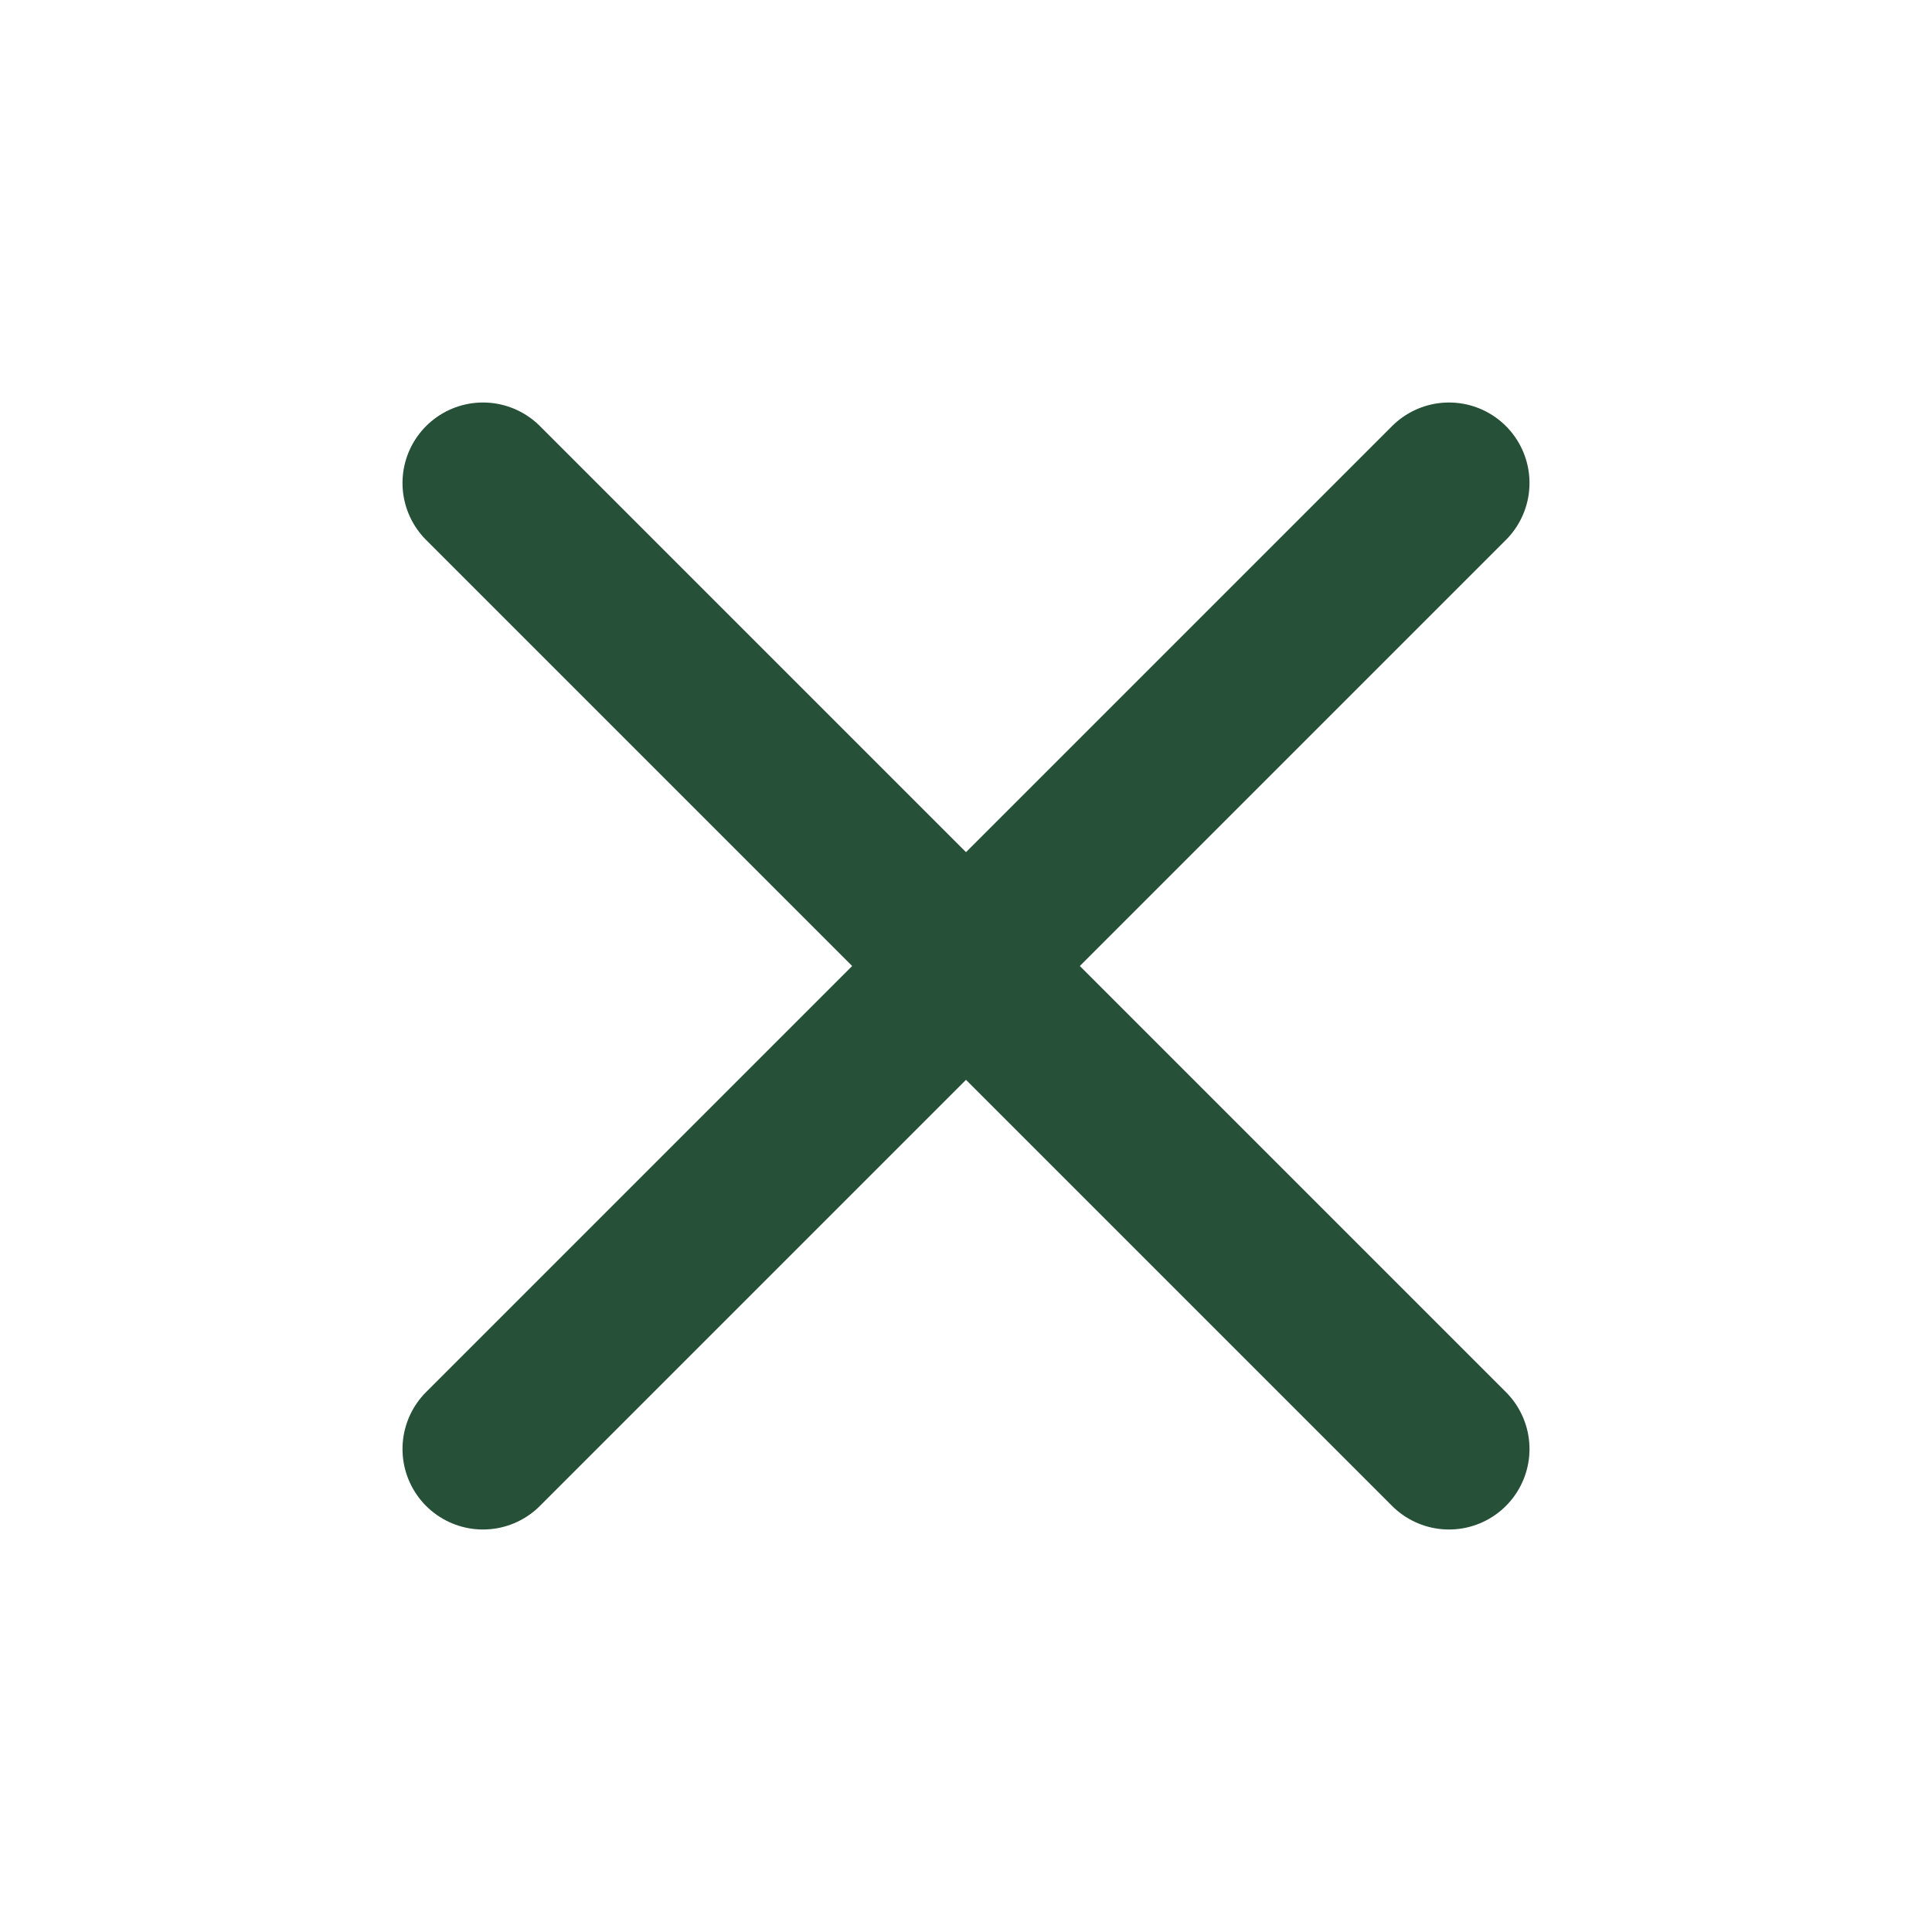
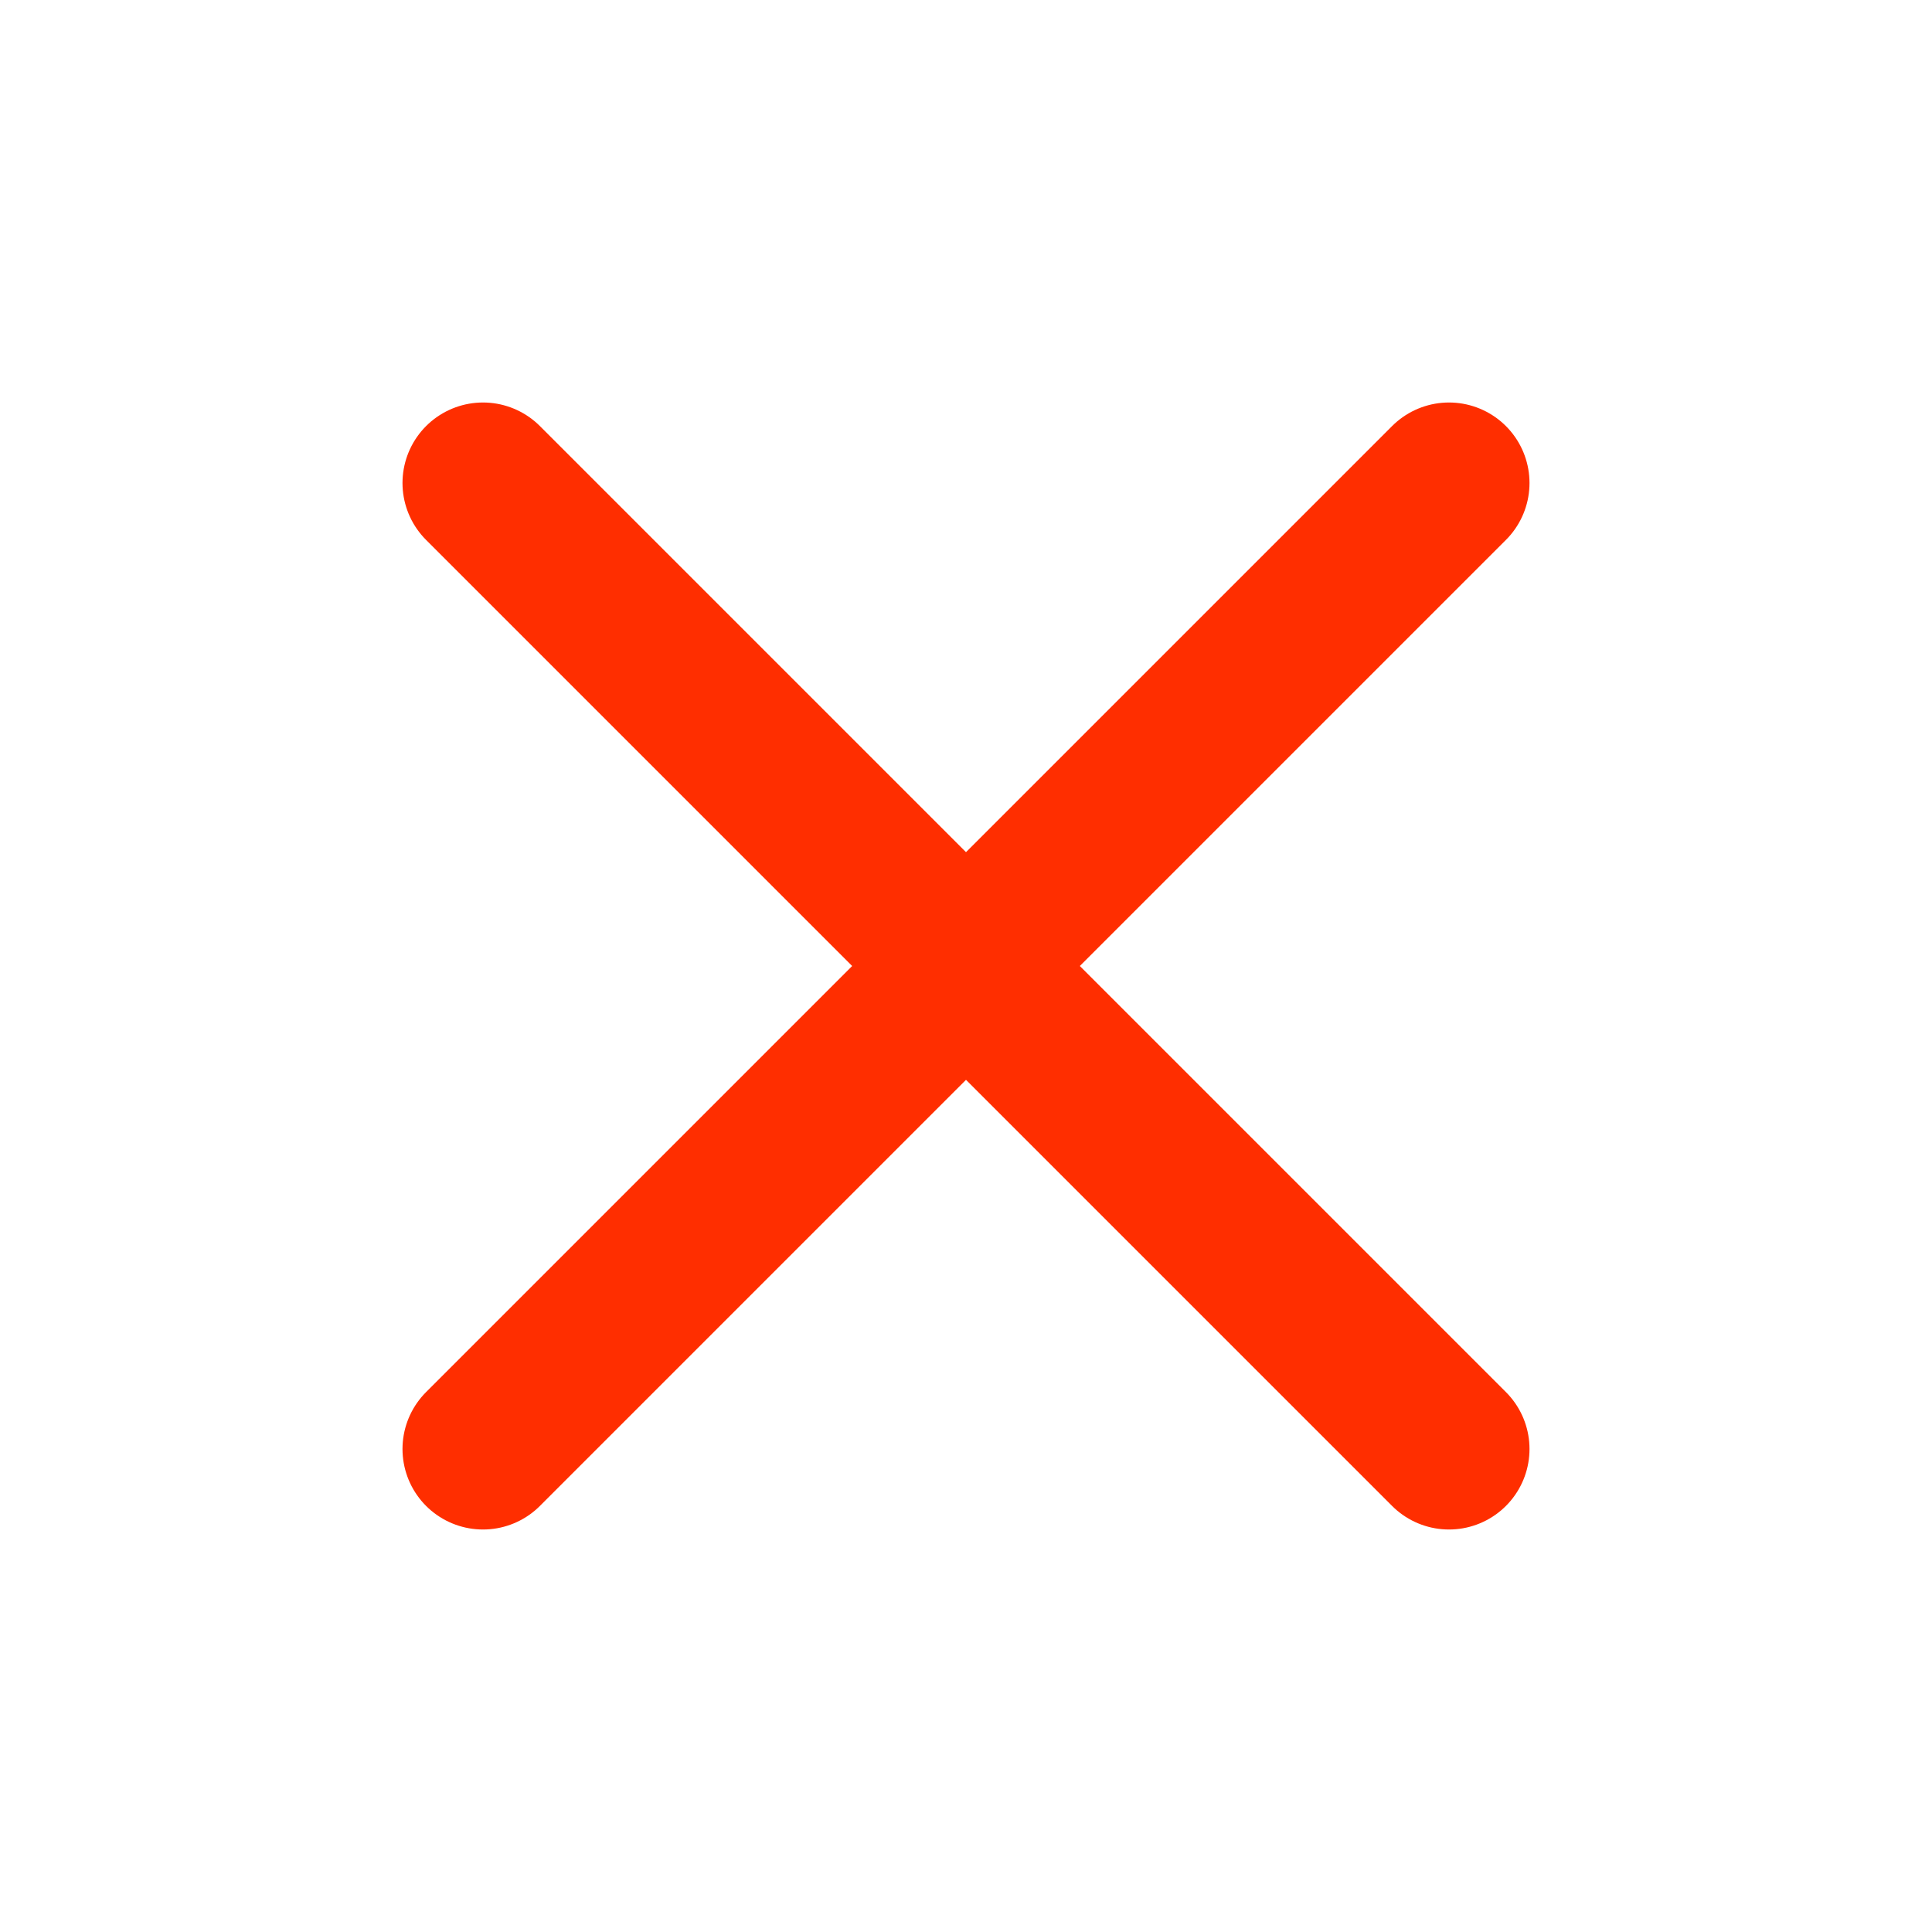
<svg xmlns="http://www.w3.org/2000/svg" width="800px" height="800px" viewBox="0 0 24 24" fill="none">
  <g id="Menu / Close_MD">
-     <path id="Vector" d="M18 18L12 12M12 12L6 6M12 12L18 6M12 12L6 18" stroke="#265138" stroke-width="2" stroke-linecap="round" stroke-linejoin="round" />
+     <path id="Vector" d="M18 18L12 12M12 12L6 6M12 12L18 6M12 12L6 18" stroke="#ff2e00" stroke-width="2" stroke-linecap="round" stroke-linejoin="round" />
  </g>
</svg>
